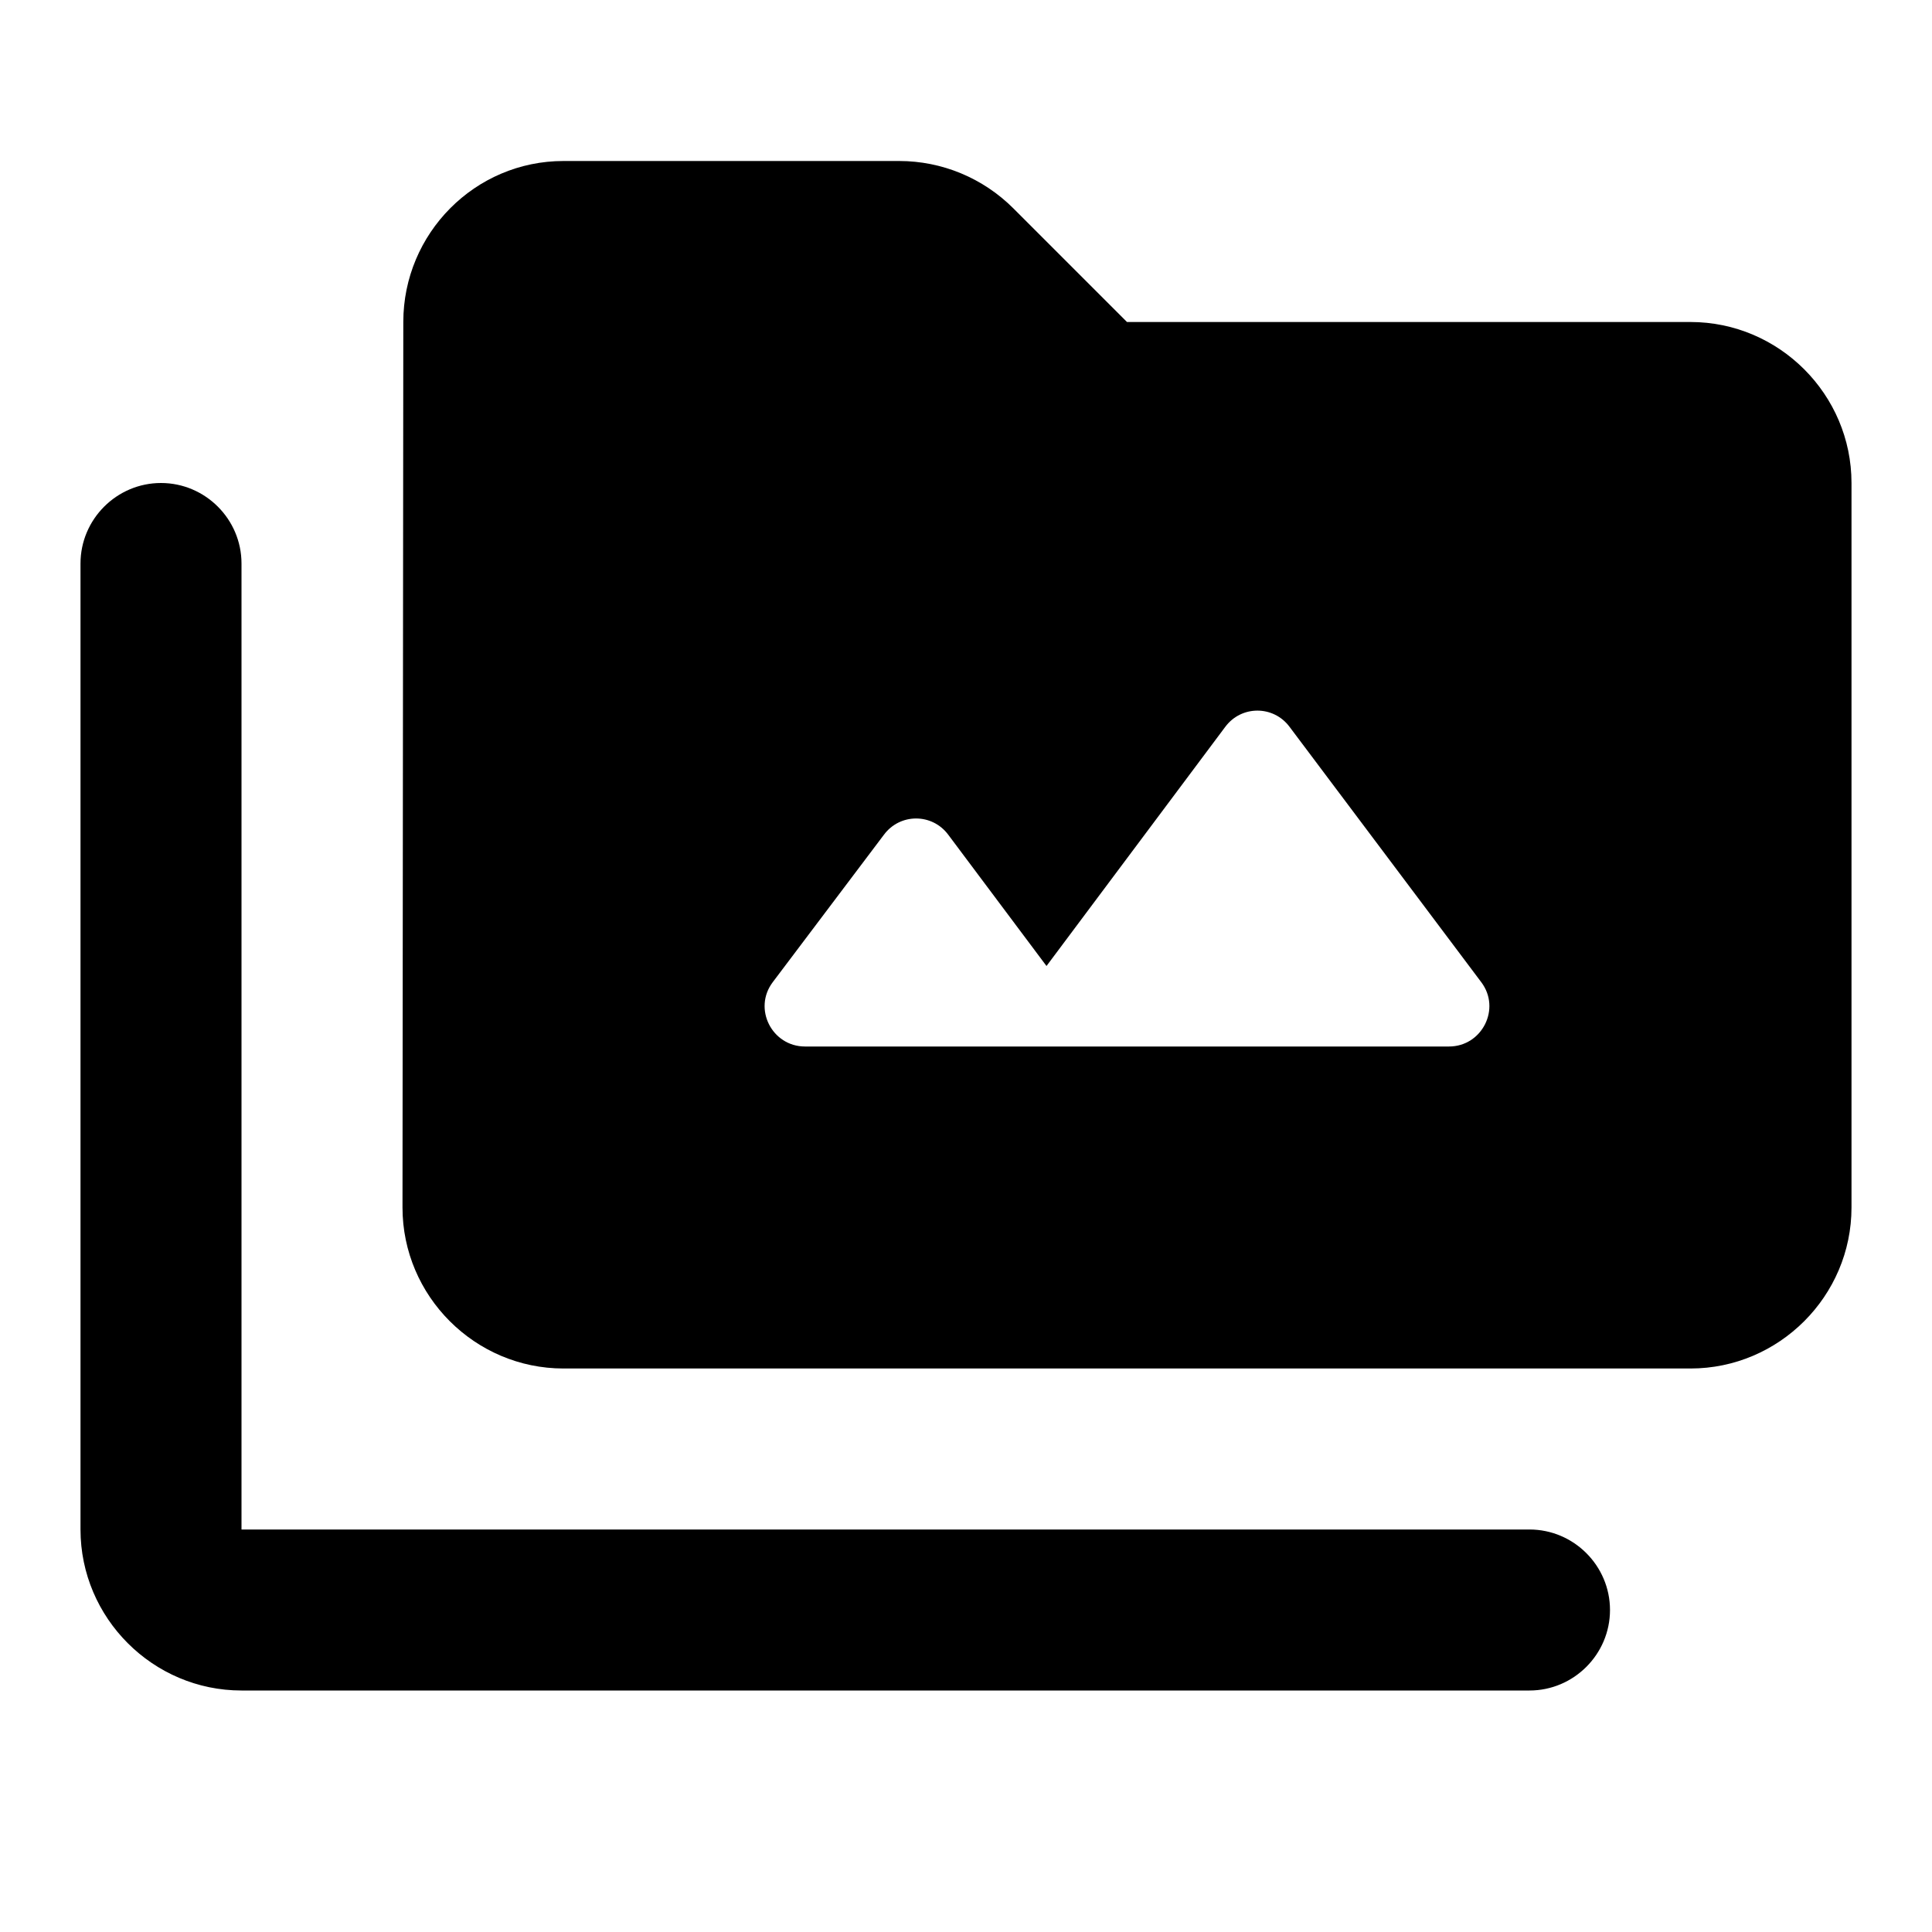
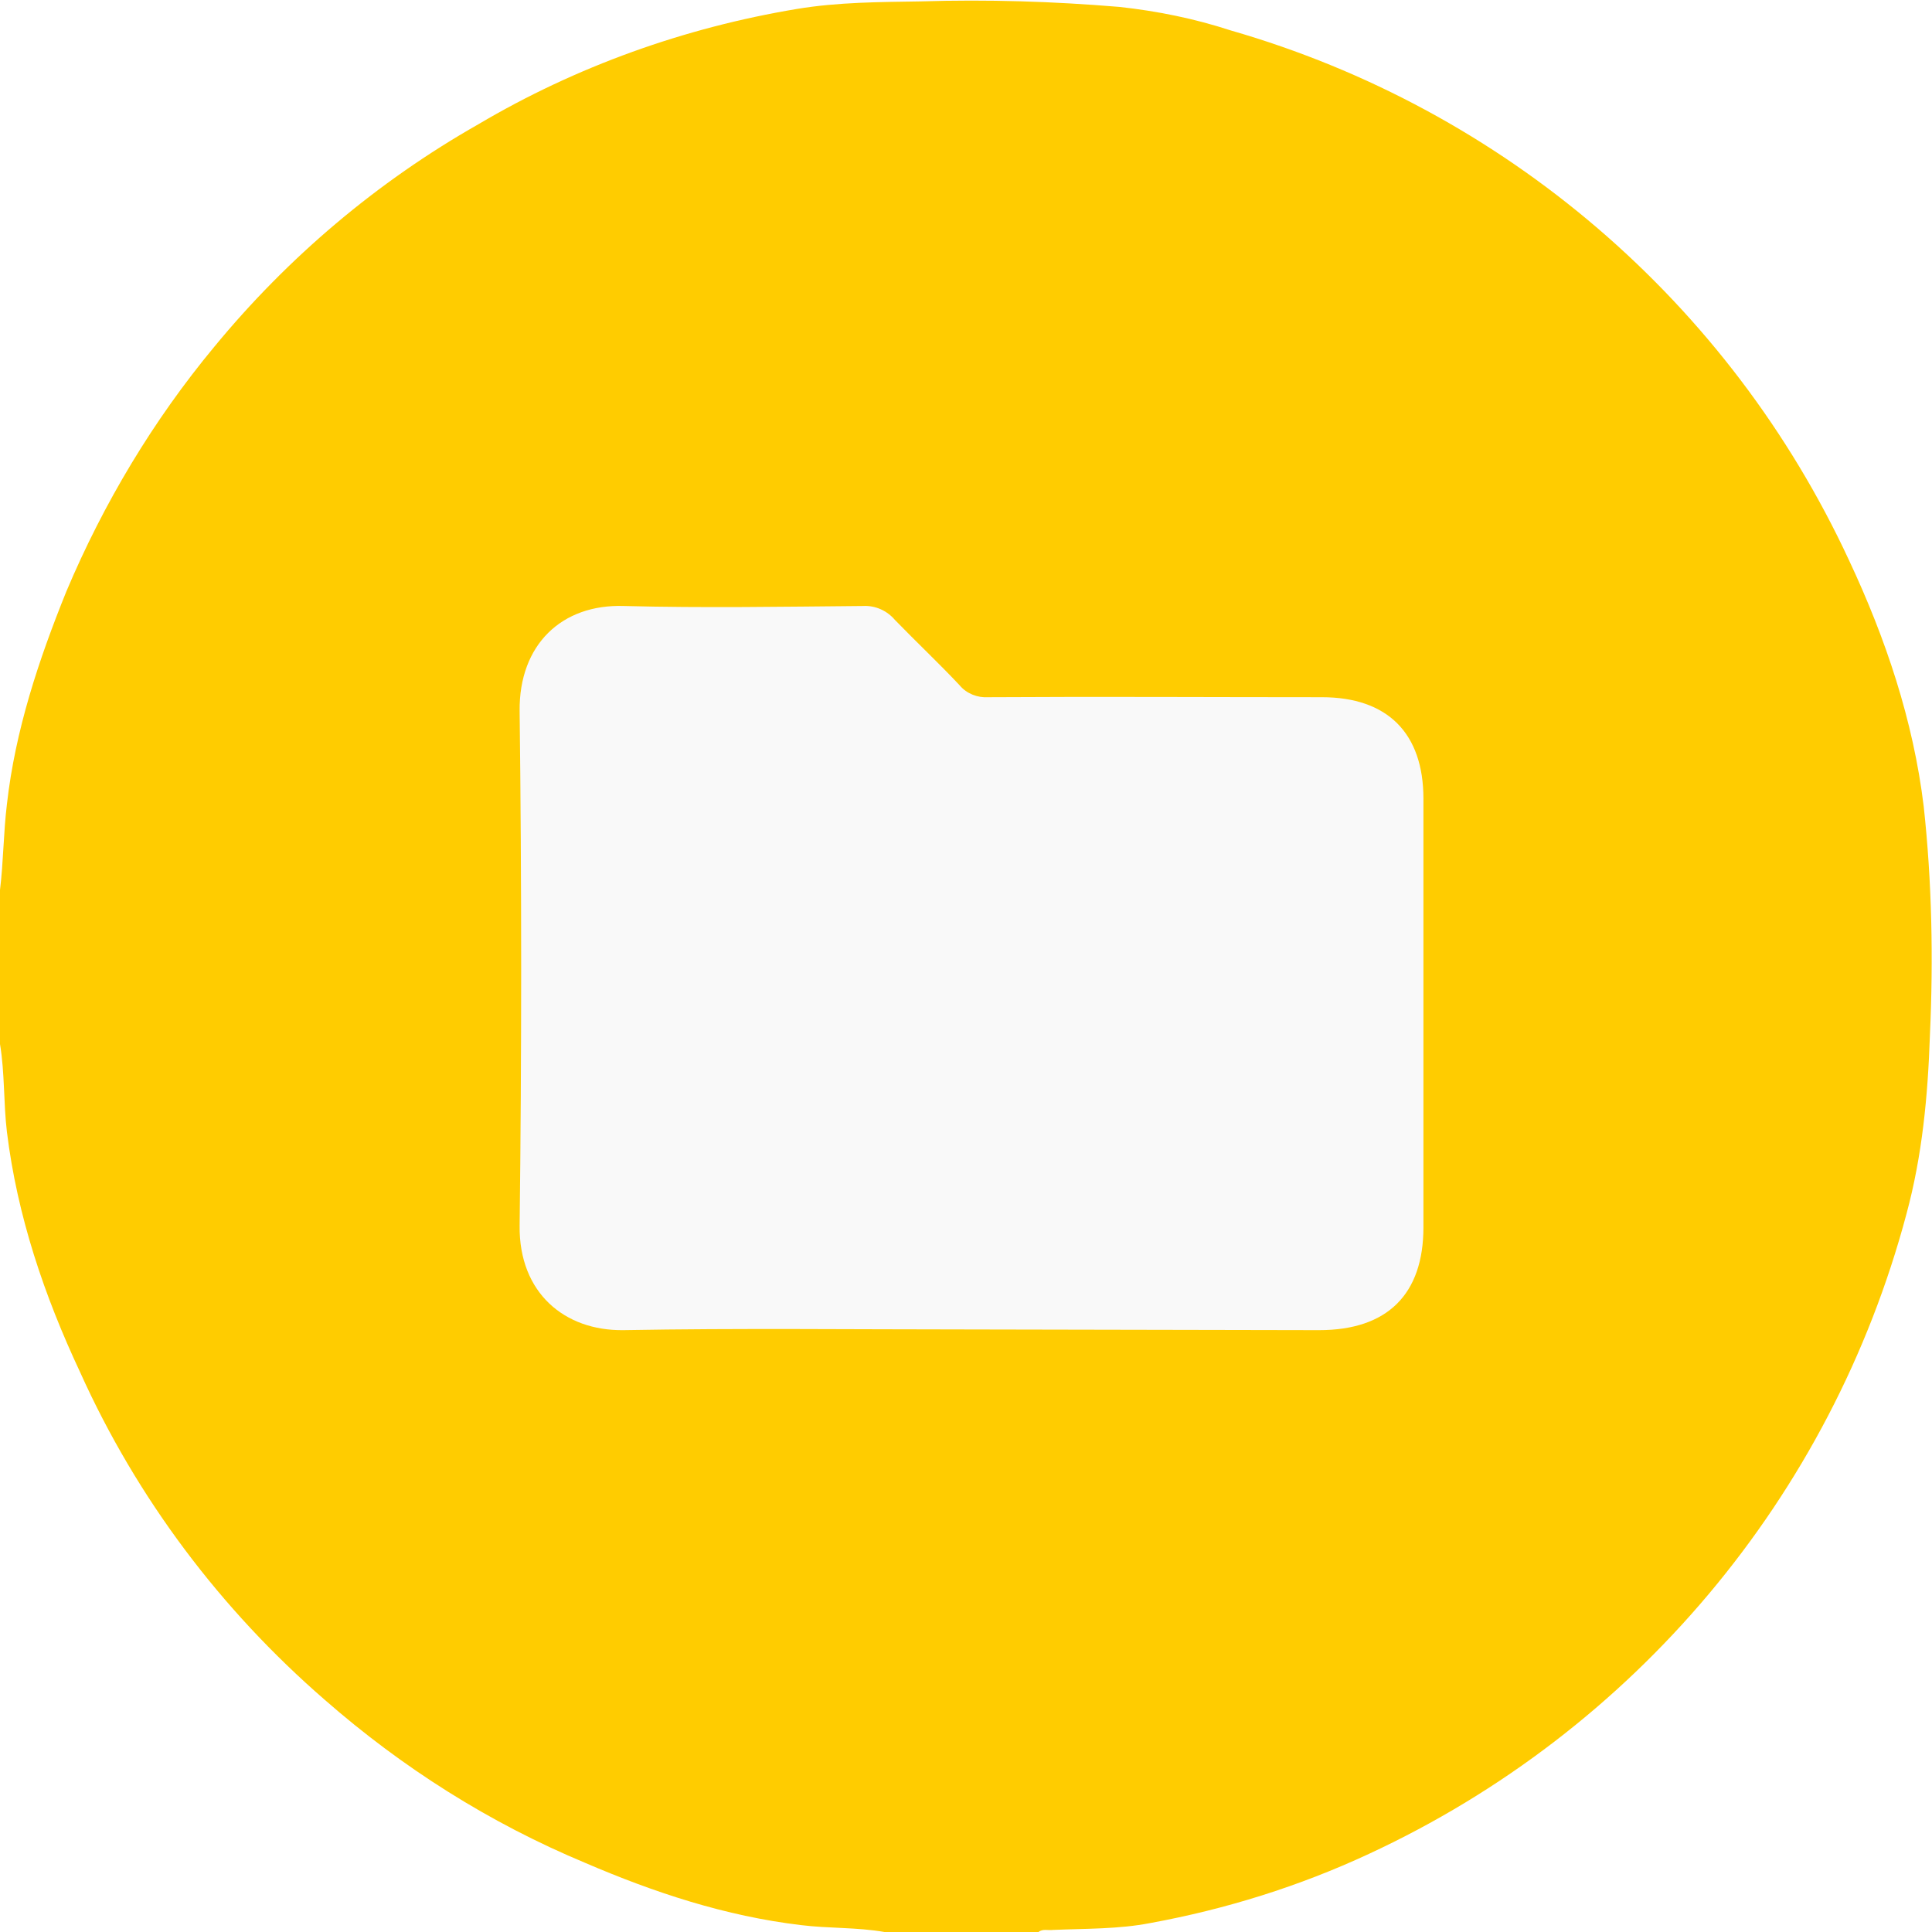
- <svg xmlns="http://www.w3.org/2000/svg" enable-background="new 0 0 24 24" height="24px" viewBox="0 0 24 24" width="24px" fill="#000000">
-   <g>
-     <rect fill="none" height="24" width="24" />
-   </g>
-   <g>
-     <g>
-       <path d="M19,19H3V7c0-0.55-0.45-1-1-1S1,6.45,1,7v12c0,1.1,0.9,2,2,2h16c0.55,0,1-0.45,1-1S19.55,19,19,19z" />
-       <path d="M21,4h-7l-1.41-1.41C12.21,2.21,11.7,2,11.17,2H7C5.9,2,5.01,2.9,5.01,4L5,15c0,1.1,0.9,2,2,2h14c1.1,0,2-0.9,2-2V6 C23,4.9,22.1,4,21,4z M18,13h-8c-0.41,0-0.65-0.47-0.4-0.8l1.38-1.83c0.2-0.27,0.6-0.27,0.8,0L13,12l2.22-2.97 c0.2-0.27,0.6-0.27,0.8,0l2.38,3.17C18.65,12.53,18.41,13,18,13z" />
-     </g>
-   </g>
+ <svg xmlns="http://www.w3.org/2000/svg" version="1.1" id="Ebene_1" x="0px" y="0px" viewBox="0 0 279.6 279.6" style="enable-background:new 0 0 279.6 279.6;" xml:space="preserve">
+   <style type="text/css">
+ 	.st0{fill:#FFCC00;}
+ 	.st1{fill:#F9F9F9;}
+ </style>
+   <path class="st0" d="M150.3,279.6h-22.3c-4-0.7-8.1-0.5-12.1-1c-10.9-1.3-21.2-4.7-31.2-9C70.8,263.8,58.2,255.8,47,246  c-15.1-13.1-27.2-29.2-35.4-47.4C6.4,187.5,2.5,176,1,163.8c-0.5-4.2-0.3-8.5-1-12.7v-22.3c0.5-4.1,0.5-8.3,1-12.4  c1.2-10.7,4.6-20.9,8.6-30.8C15,72.8,22.2,60.8,31,50.2C41.7,37.2,54.6,26.3,69.2,18C83.4,9.6,99.1,4,115.3,1.3c6-1,12-1,18-1.1  c9.6-0.3,19.1,0,28.7,0.8c5.5,0.6,10.9,1.7,16.1,3.4c39.6,11.4,72.2,39.4,89.5,76.7c5.3,11.3,9.3,23.2,10.8,35.6  c1.2,11,1.4,22.1,0.9,33.1c-0.3,8.8-1.1,17.4-3.4,25.9c-10.9,40.9-39.4,74.8-77.8,92.6c-10.1,4.7-20.7,8-31.6,10  c-4.6,0.9-9.4,0.8-14.1,1C151.7,279.4,150.9,279.1,150.3,279.6z" />
+   <path class="st1" d="M140.4,192.4c-16.8,0-33.5-0.2-50.2,0.1c-8.5,0.1-15.1-5.4-15-15.1c0.3-24.8,0.3-49.7,0-74.5  c-0.1-9.6,6.1-15.5,15.1-15.2c11.5,0.3,23.1,0.1,34.6,0c1.8-0.1,3.5,0.7,4.6,2c3.1,3.2,6.4,6.3,9.4,9.5c1,1.2,2.6,1.8,4.1,1.7  c16.1-0.1,32.2,0,48.3,0c9.5,0,14.7,5.2,14.7,14.7c0,20.7,0,41.3,0,62c0,9.7-5.2,14.9-15.1,14.9L140.4,192.4L140.4,192.4z" />
</svg>
